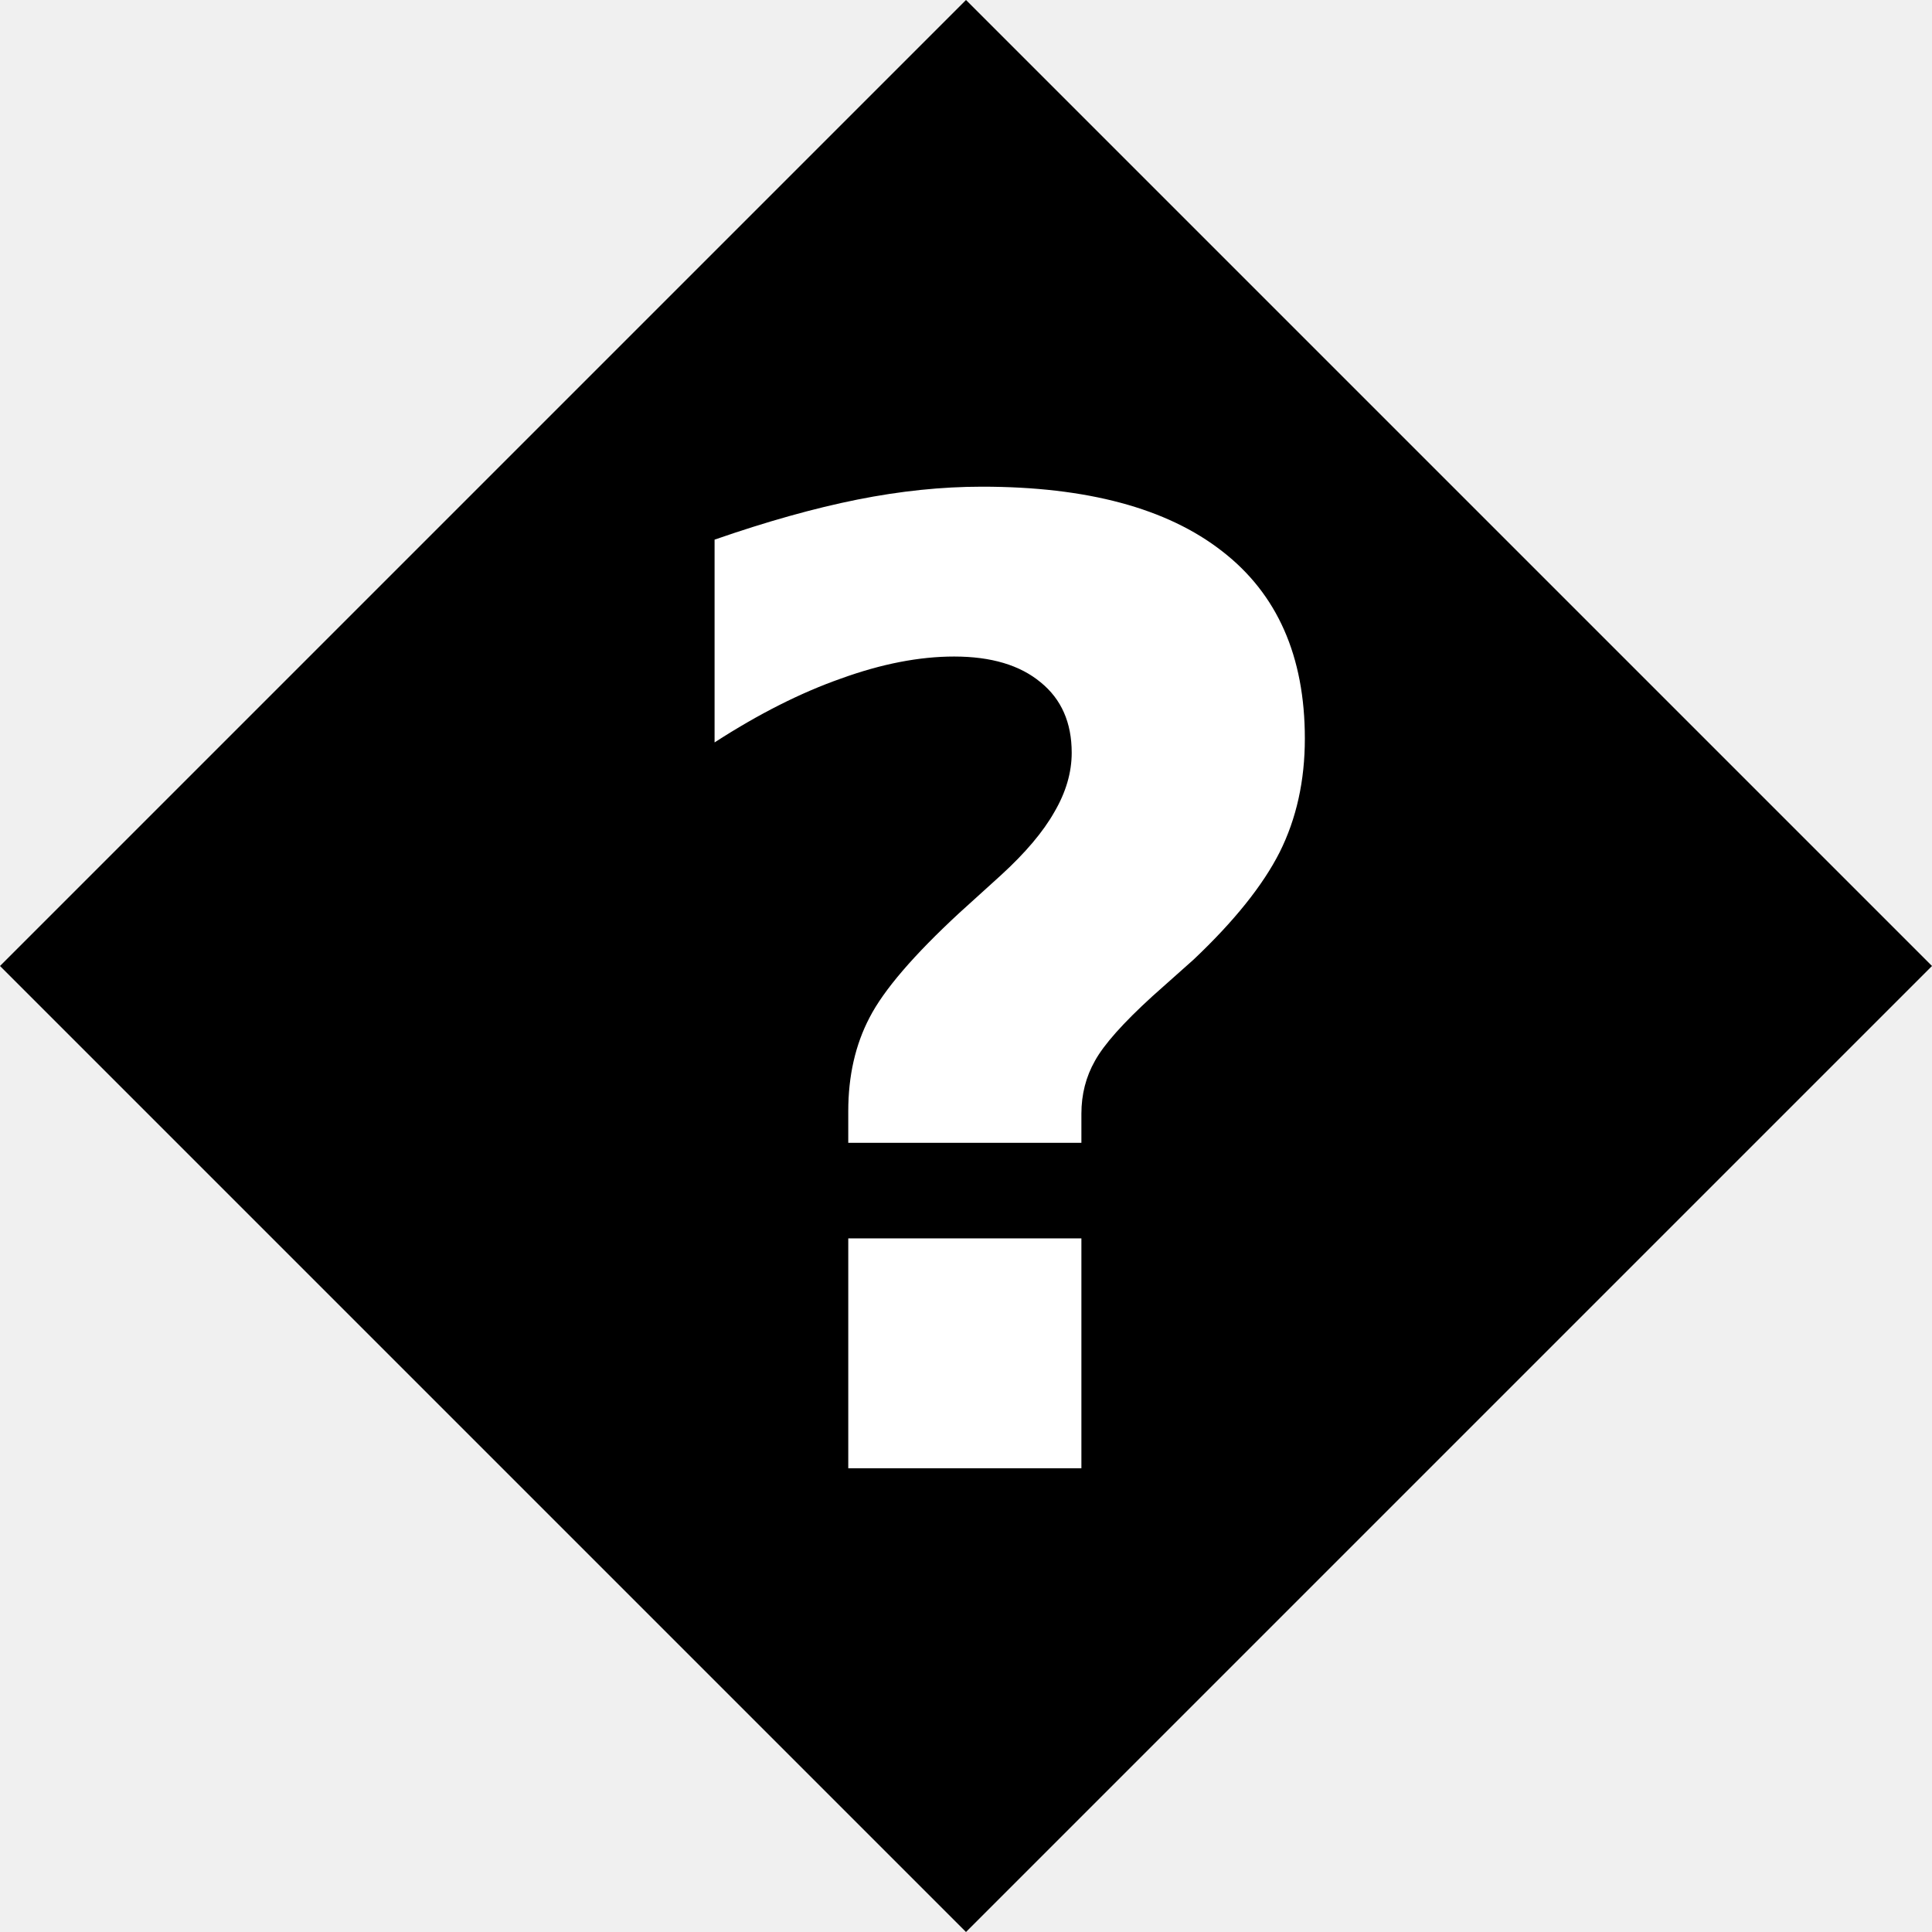
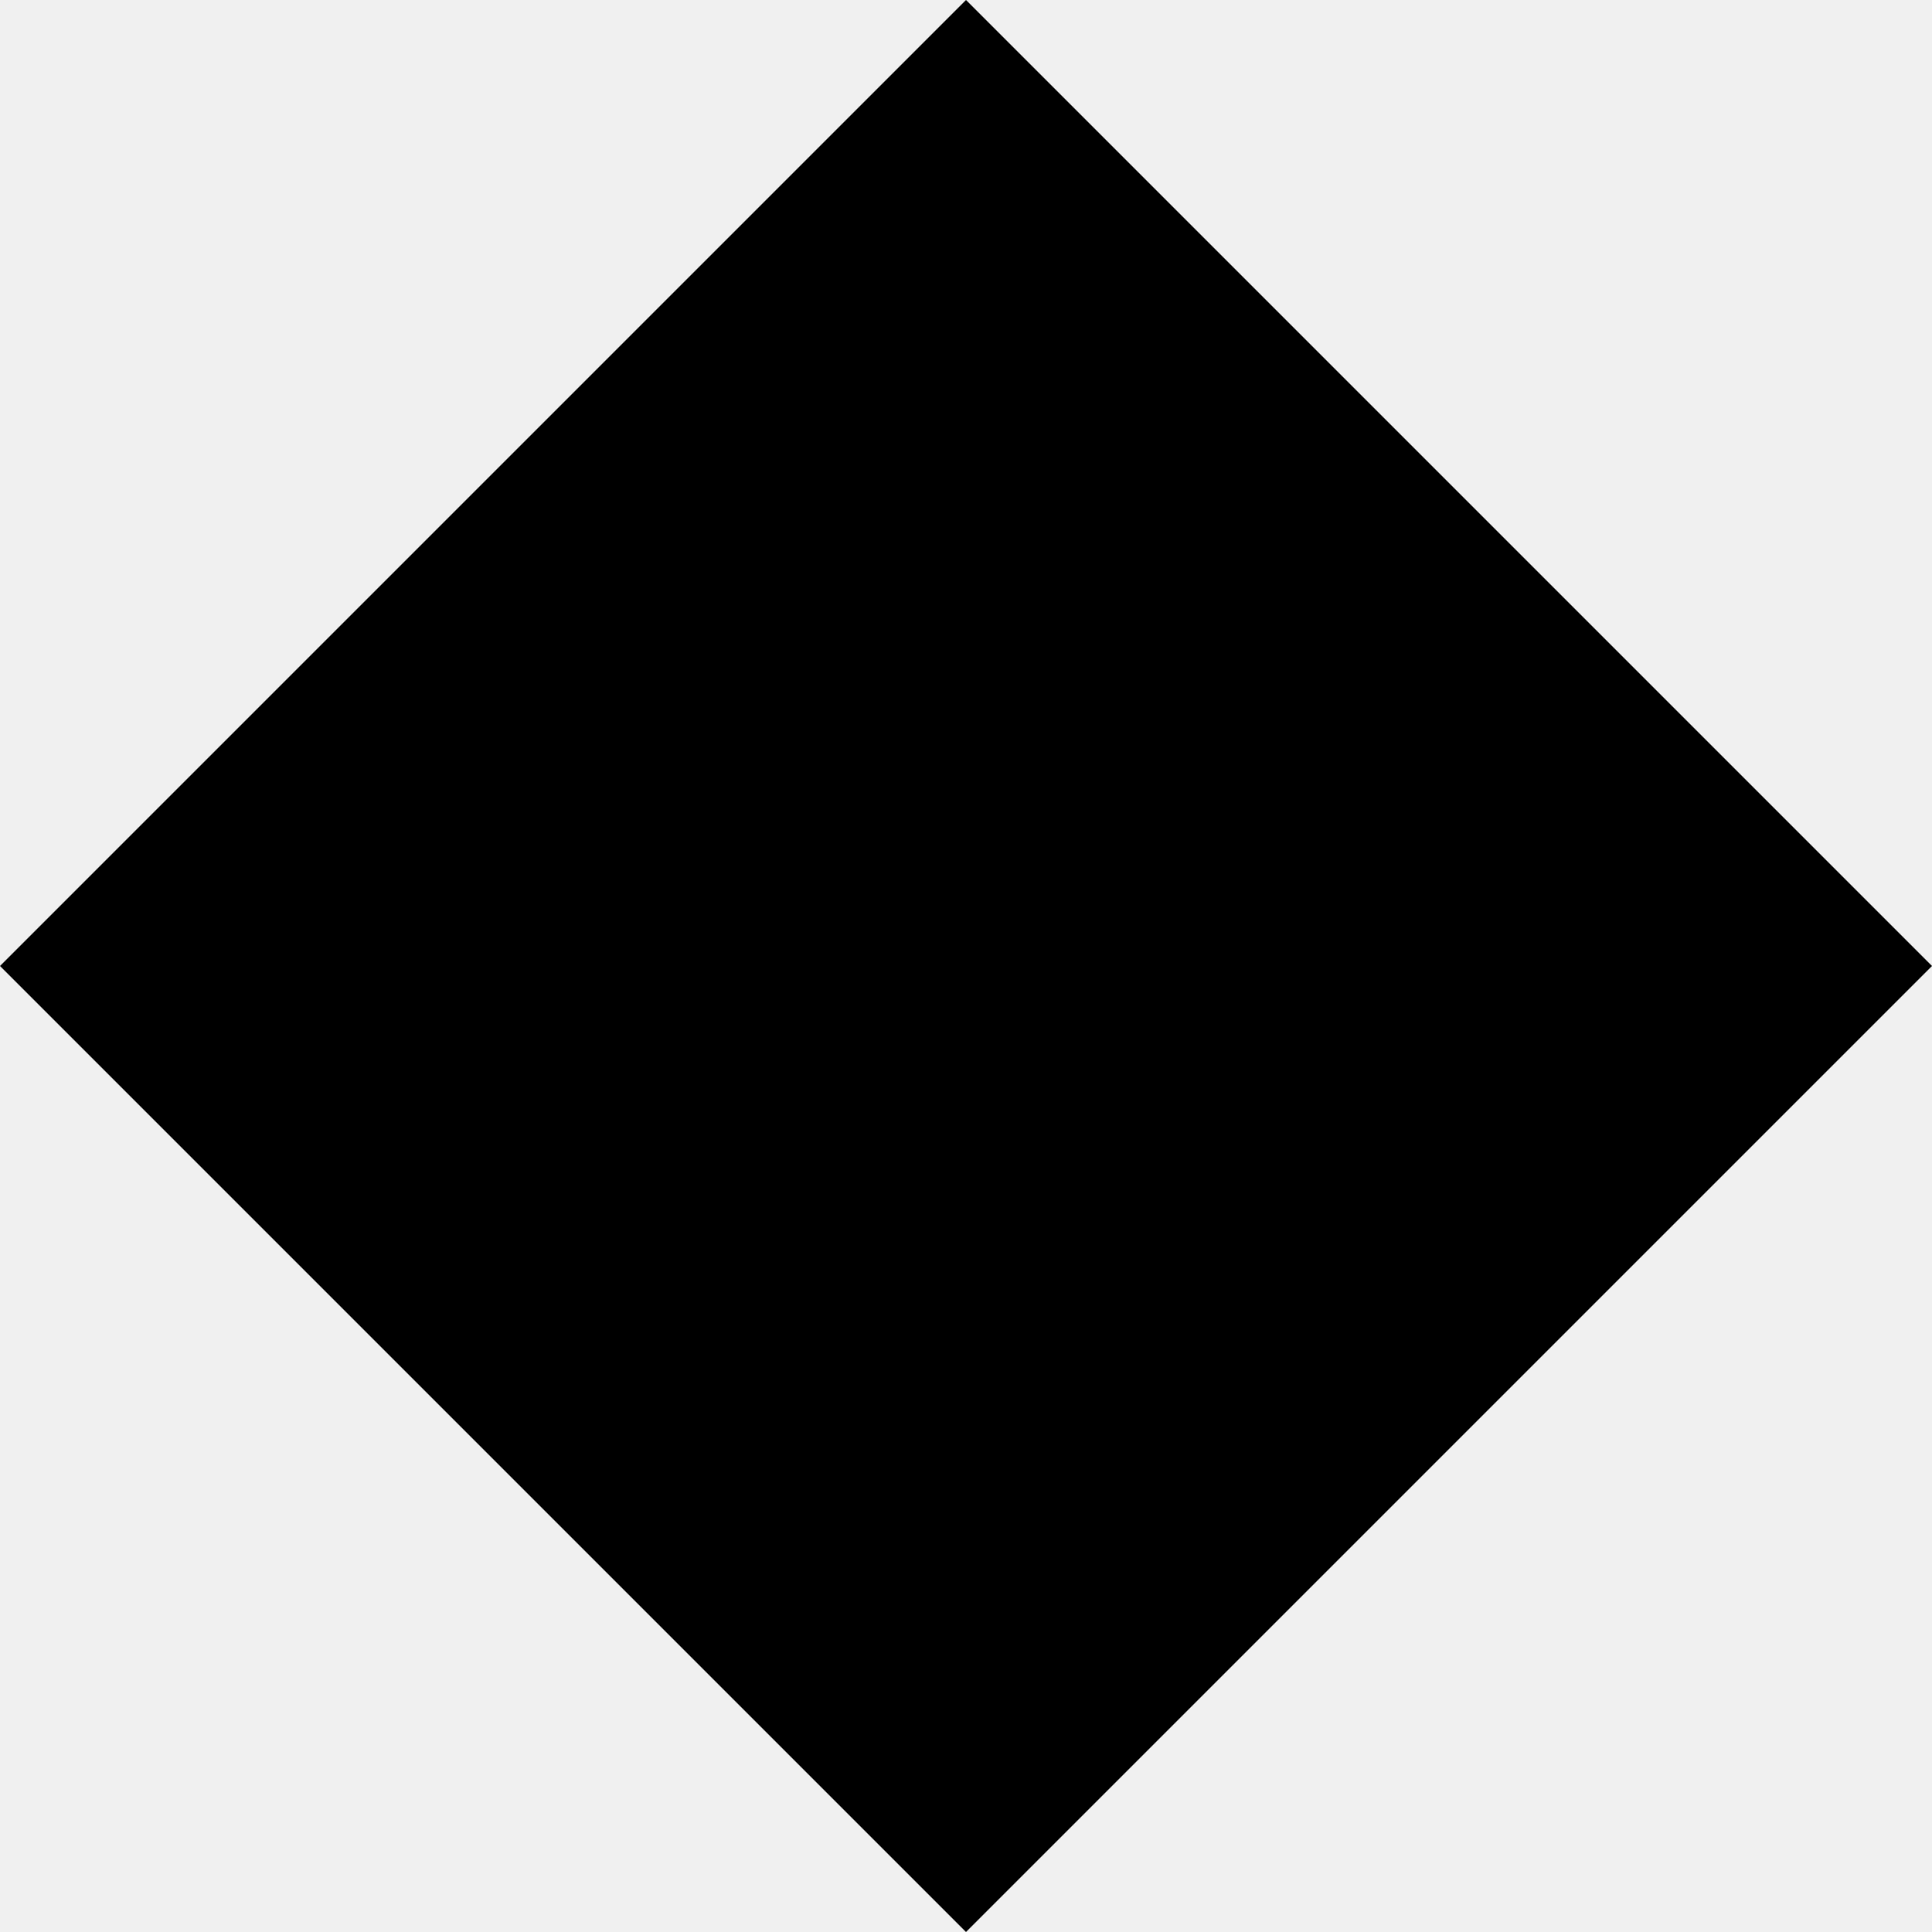
<svg xmlns="http://www.w3.org/2000/svg" id="icon" version="1.1" viewBox="0 0 240 240">
-   <path class="icon-bg" d="M120,0 240,120 120,240, 0,120" />
-   <path fill="#fff" class="icon-fg" d="m 134.335,141.966 -28.961,0 0,-3.931 c 0,-4.386 0.882,-8.263 2.647,-11.633 1.765,-3.423 5.482,-7.755 11.151,-12.996 l 5.134,-4.653 c 3.048,-2.781 5.268,-5.402 6.659,-7.862 1.444,-2.46 2.166,-4.92 2.166,-7.381 -5e-5,-3.744 -1.284,-6.659 -3.851,-8.744 -2.567,-2.139 -6.151,-3.209 -10.75,-3.209 -4.332,1e-4 -9.012,0.909 -14.039,2.728 -5.027,1.765 -10.269,4.412 -15.724,7.942 l 0,-25.191 c 6.471,-2.246 12.381,-3.904 17.73,-4.974 5.348,-1.07 10.509,-1.604 15.483,-1.604 13.05,1.2e-4 22.998,2.674 29.844,8.022 6.846,5.295 10.269,13.05 10.269,23.265 -8e-5,5.241 -1.043,9.948 -3.129,14.12 -2.086,4.118 -5.643,8.557 -10.67,13.317 l -5.134,4.573 c -3.637,3.316 -6.017,5.99 -7.14,8.022 -1.123,1.979 -1.685,4.172 -1.685,6.578 l 0,3.61 m -28.96,11.87 28.96,0 0,28.56 -28.96,0 0,-28.56" />
+   <path fill="CanvasText" class="icon-bg" d="M120,0 240,120 120,240, 0,120" />
+   <path fill="Canvas" class="icon-fg" d="m 134.335,141.966 -28.961,0 0,-3.931 c 0,-4.386 0.882,-8.263 2.647,-11.633 1.765,-3.423 5.482,-7.755 11.151,-12.996 l 5.134,-4.653 c 3.048,-2.781 5.268,-5.402 6.659,-7.862 1.444,-2.46 2.166,-4.92 2.166,-7.381 -5e-5,-3.744 -1.284,-6.659 -3.851,-8.744 -2.567,-2.139 -6.151,-3.209 -10.75,-3.209 -4.332,1e-4 -9.012,0.909 -14.039,2.728 -5.027,1.765 -10.269,4.412 -15.724,7.942 l 0,-25.191 c 6.471,-2.246 12.381,-3.904 17.73,-4.974 5.348,-1.07 10.509,-1.604 15.483,-1.604 13.05,1.2e-4 22.998,2.674 29.844,8.022 6.846,5.295 10.269,13.05 10.269,23.265 -8e-5,5.241 -1.043,9.948 -3.129,14.12 -2.086,4.118 -5.643,8.557 -10.67,13.317 l -5.134,4.573 c -3.637,3.316 -6.017,5.99 -7.14,8.022 -1.123,1.979 -1.685,4.172 -1.685,6.578 l 0,3.61 m -28.96,11.87 28.96,0 0,28.56 -28.96,0 0,-28.56" />
</svg>
